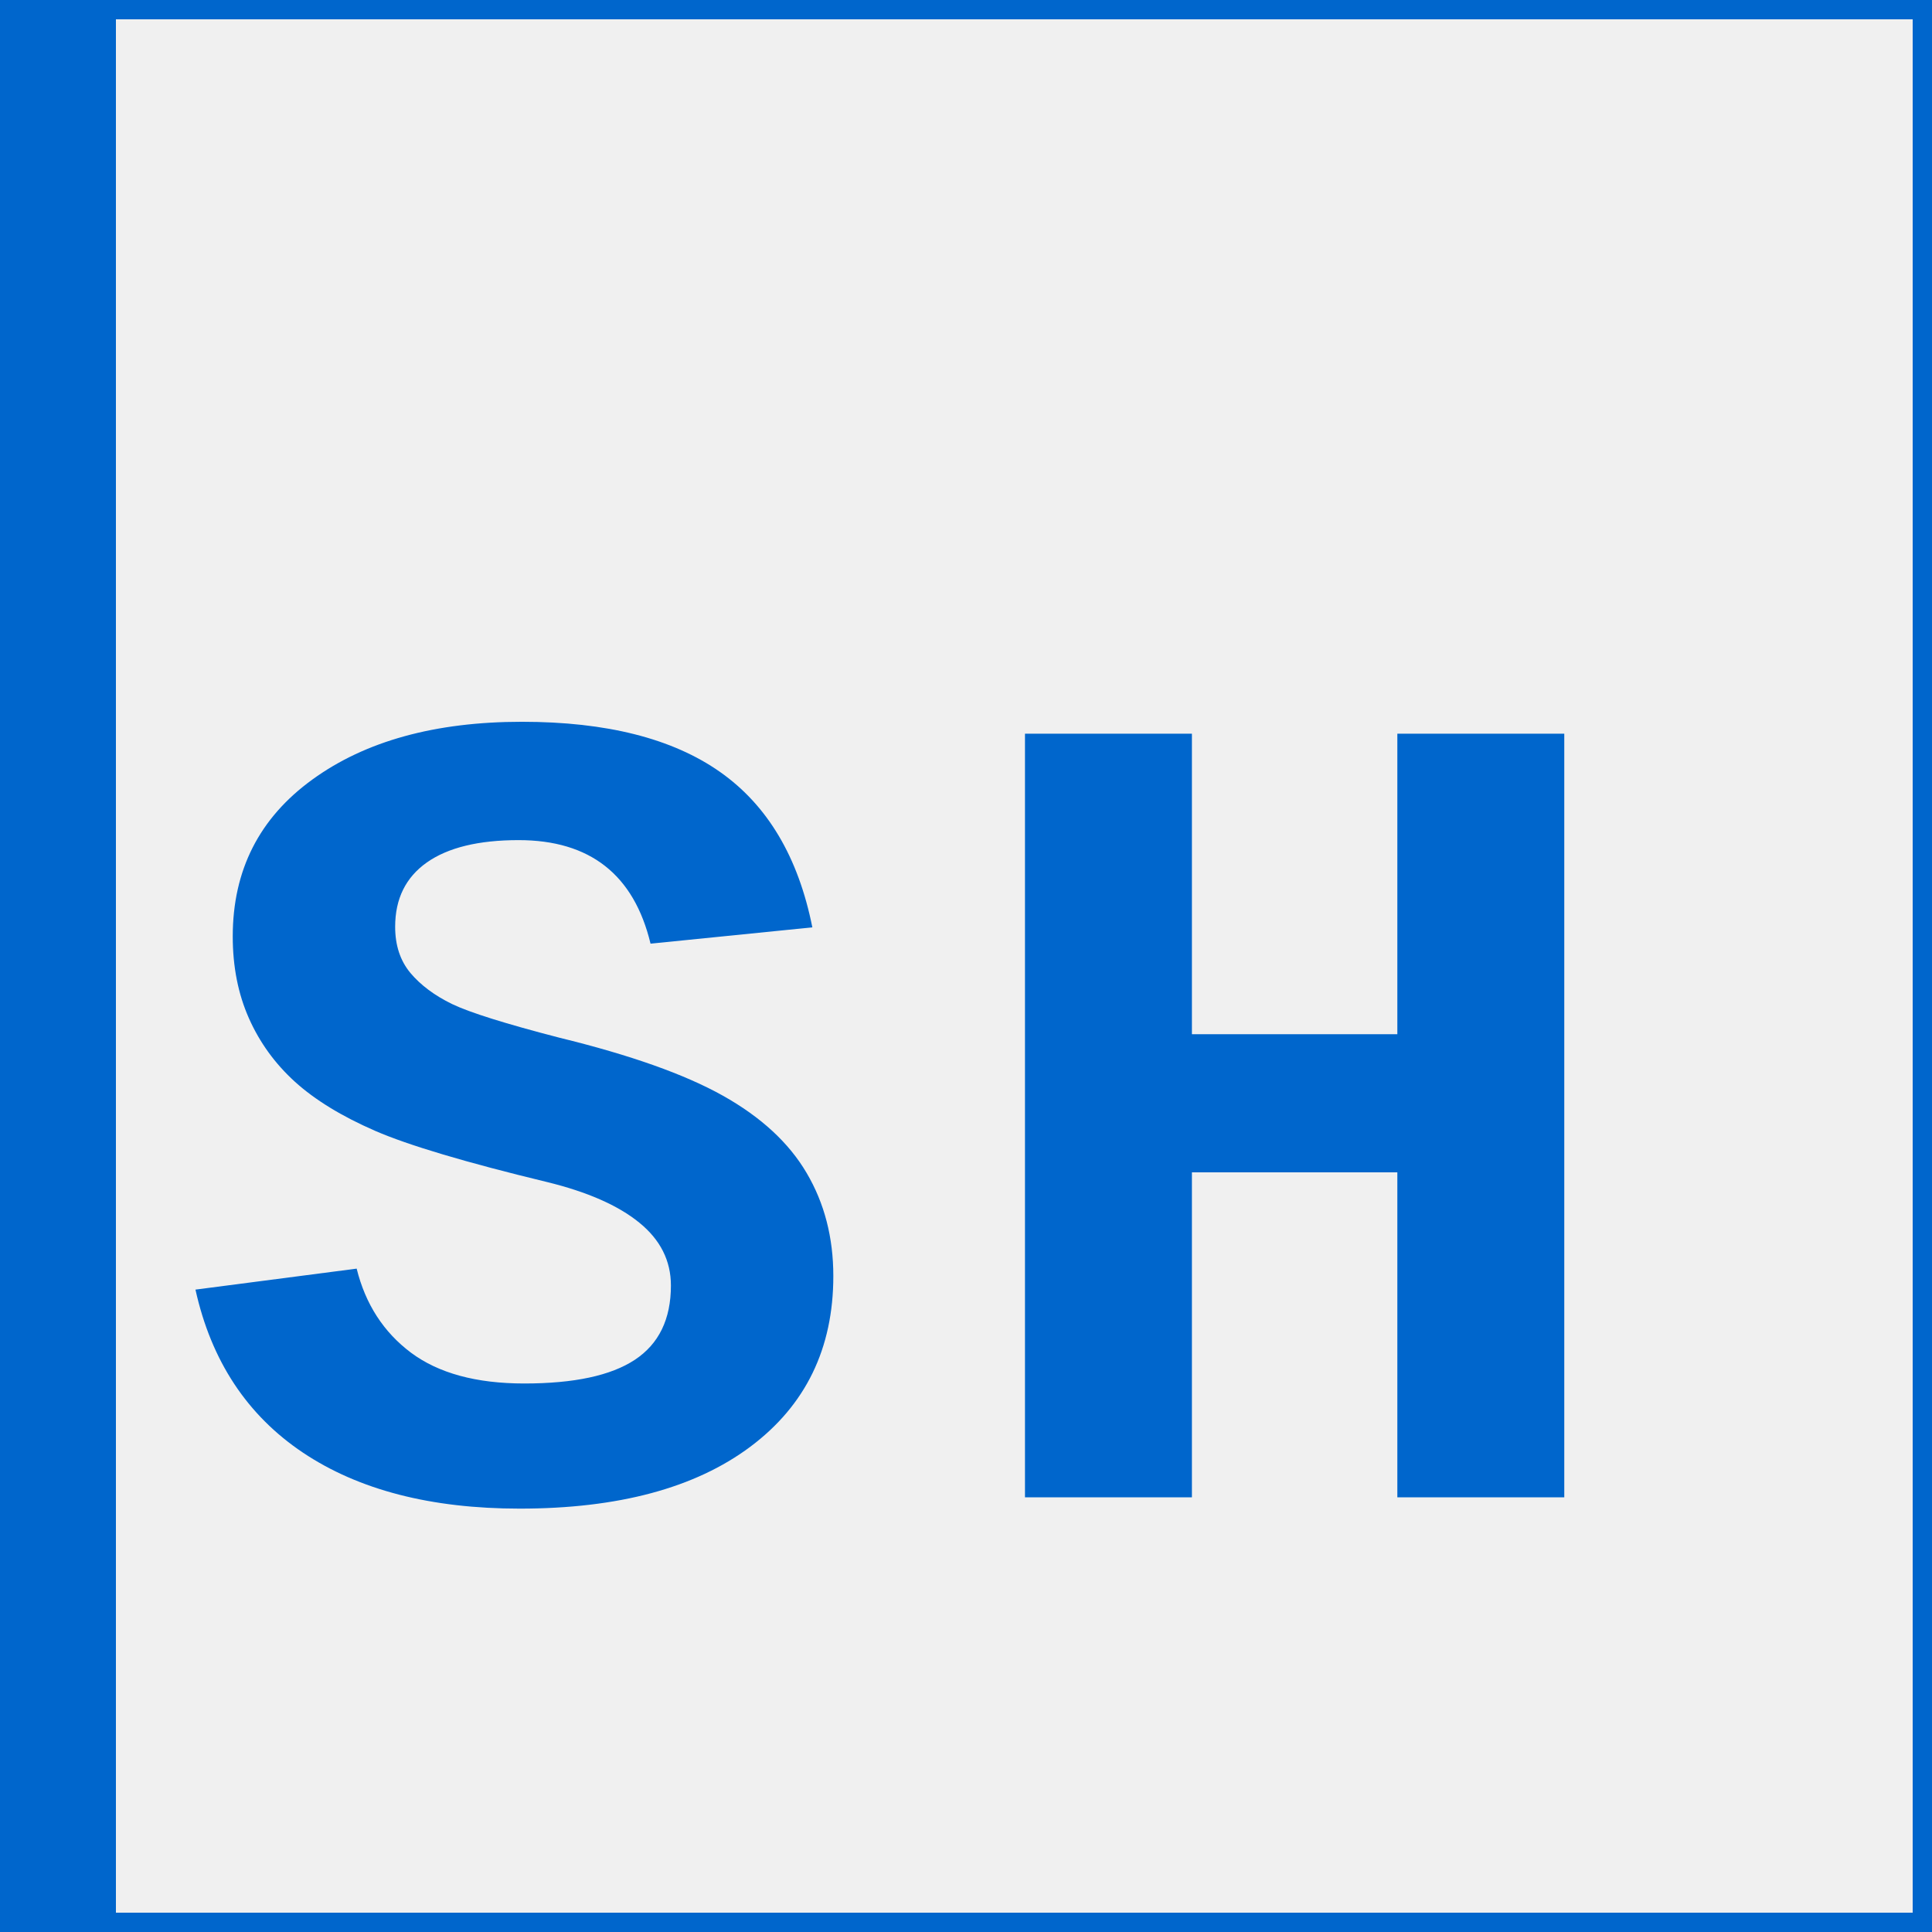
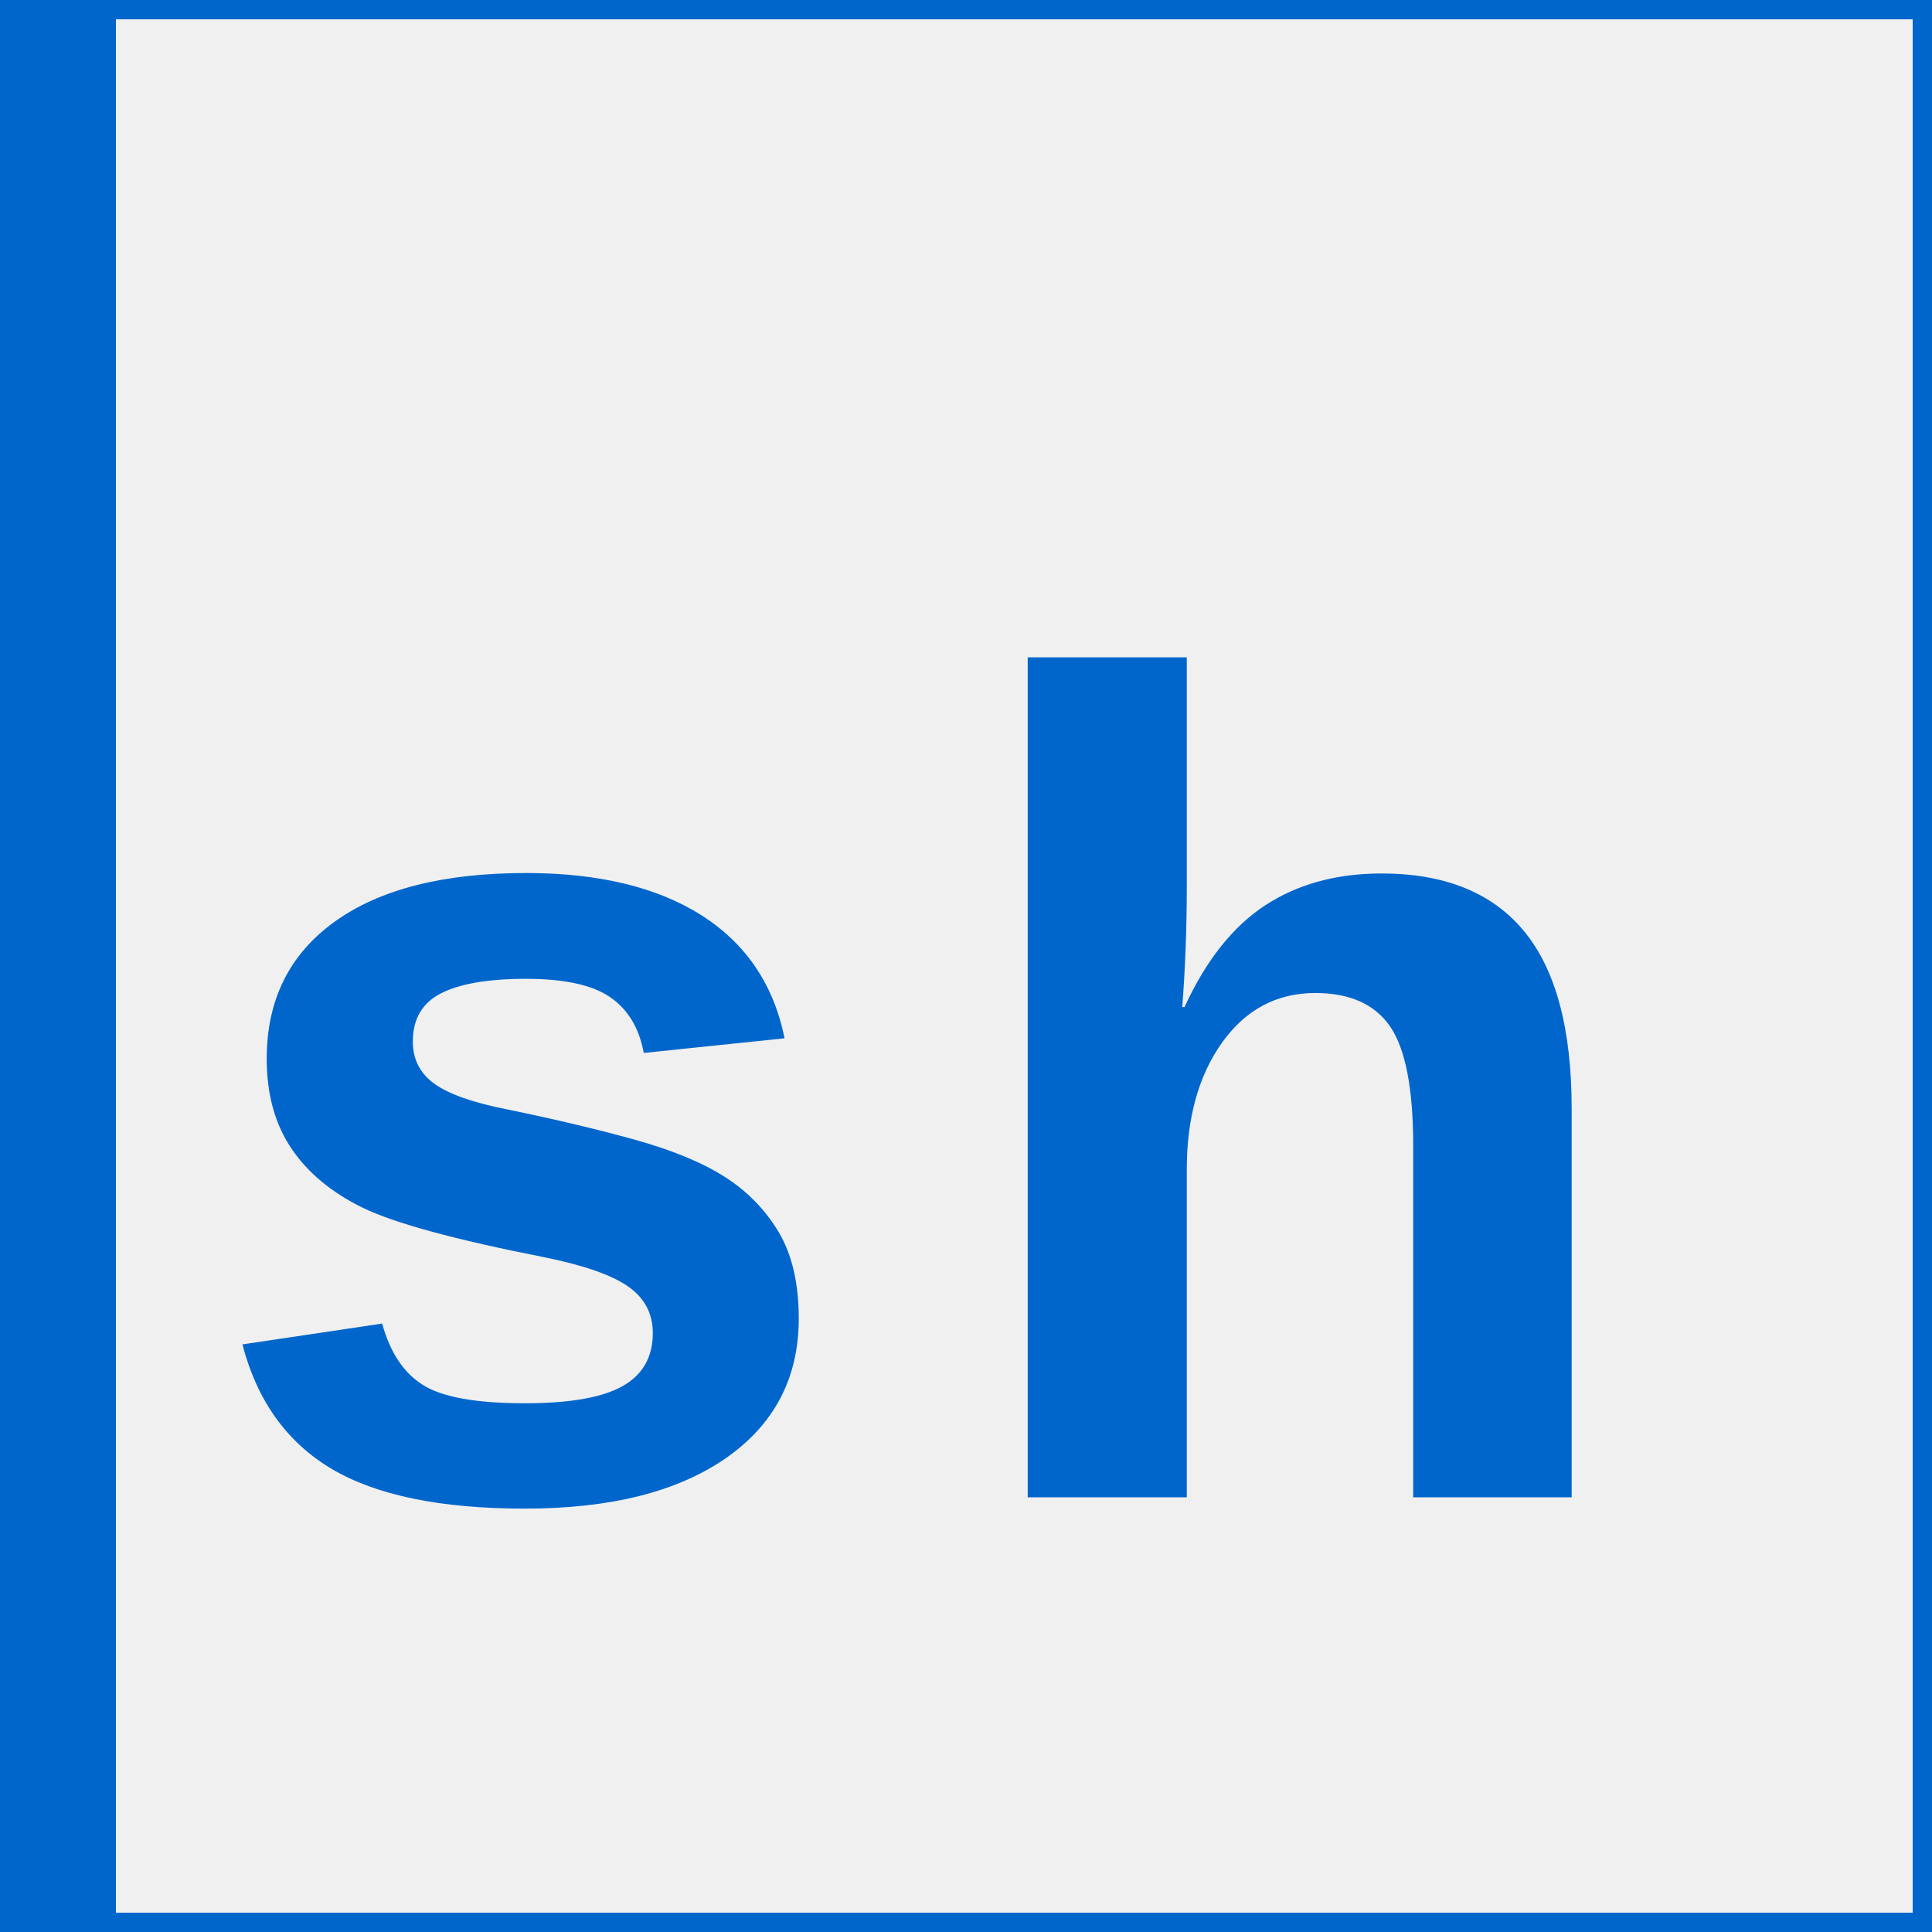
<svg xmlns="http://www.w3.org/2000/svg" viewBox="0 0 200 200" width="200" height="200">
  <rect width="200" height="200" fill="#f0f0f0" />
  <rect x="0" y="0" width="200" height="200" fill="none" stroke="#0066cc" stroke-width="4" />
  <rect x="0" y="0" width="12" height="200" fill="#0066cc" />
  <g font-family="'Courier New', monospace" font-size="120" font-weight="bold" fill="#0066cc" letter-spacing="8">
-     <text x="18" y="155">SH</text>
+     <text x="18" y="155">sh</text>
  </g>
</svg>
